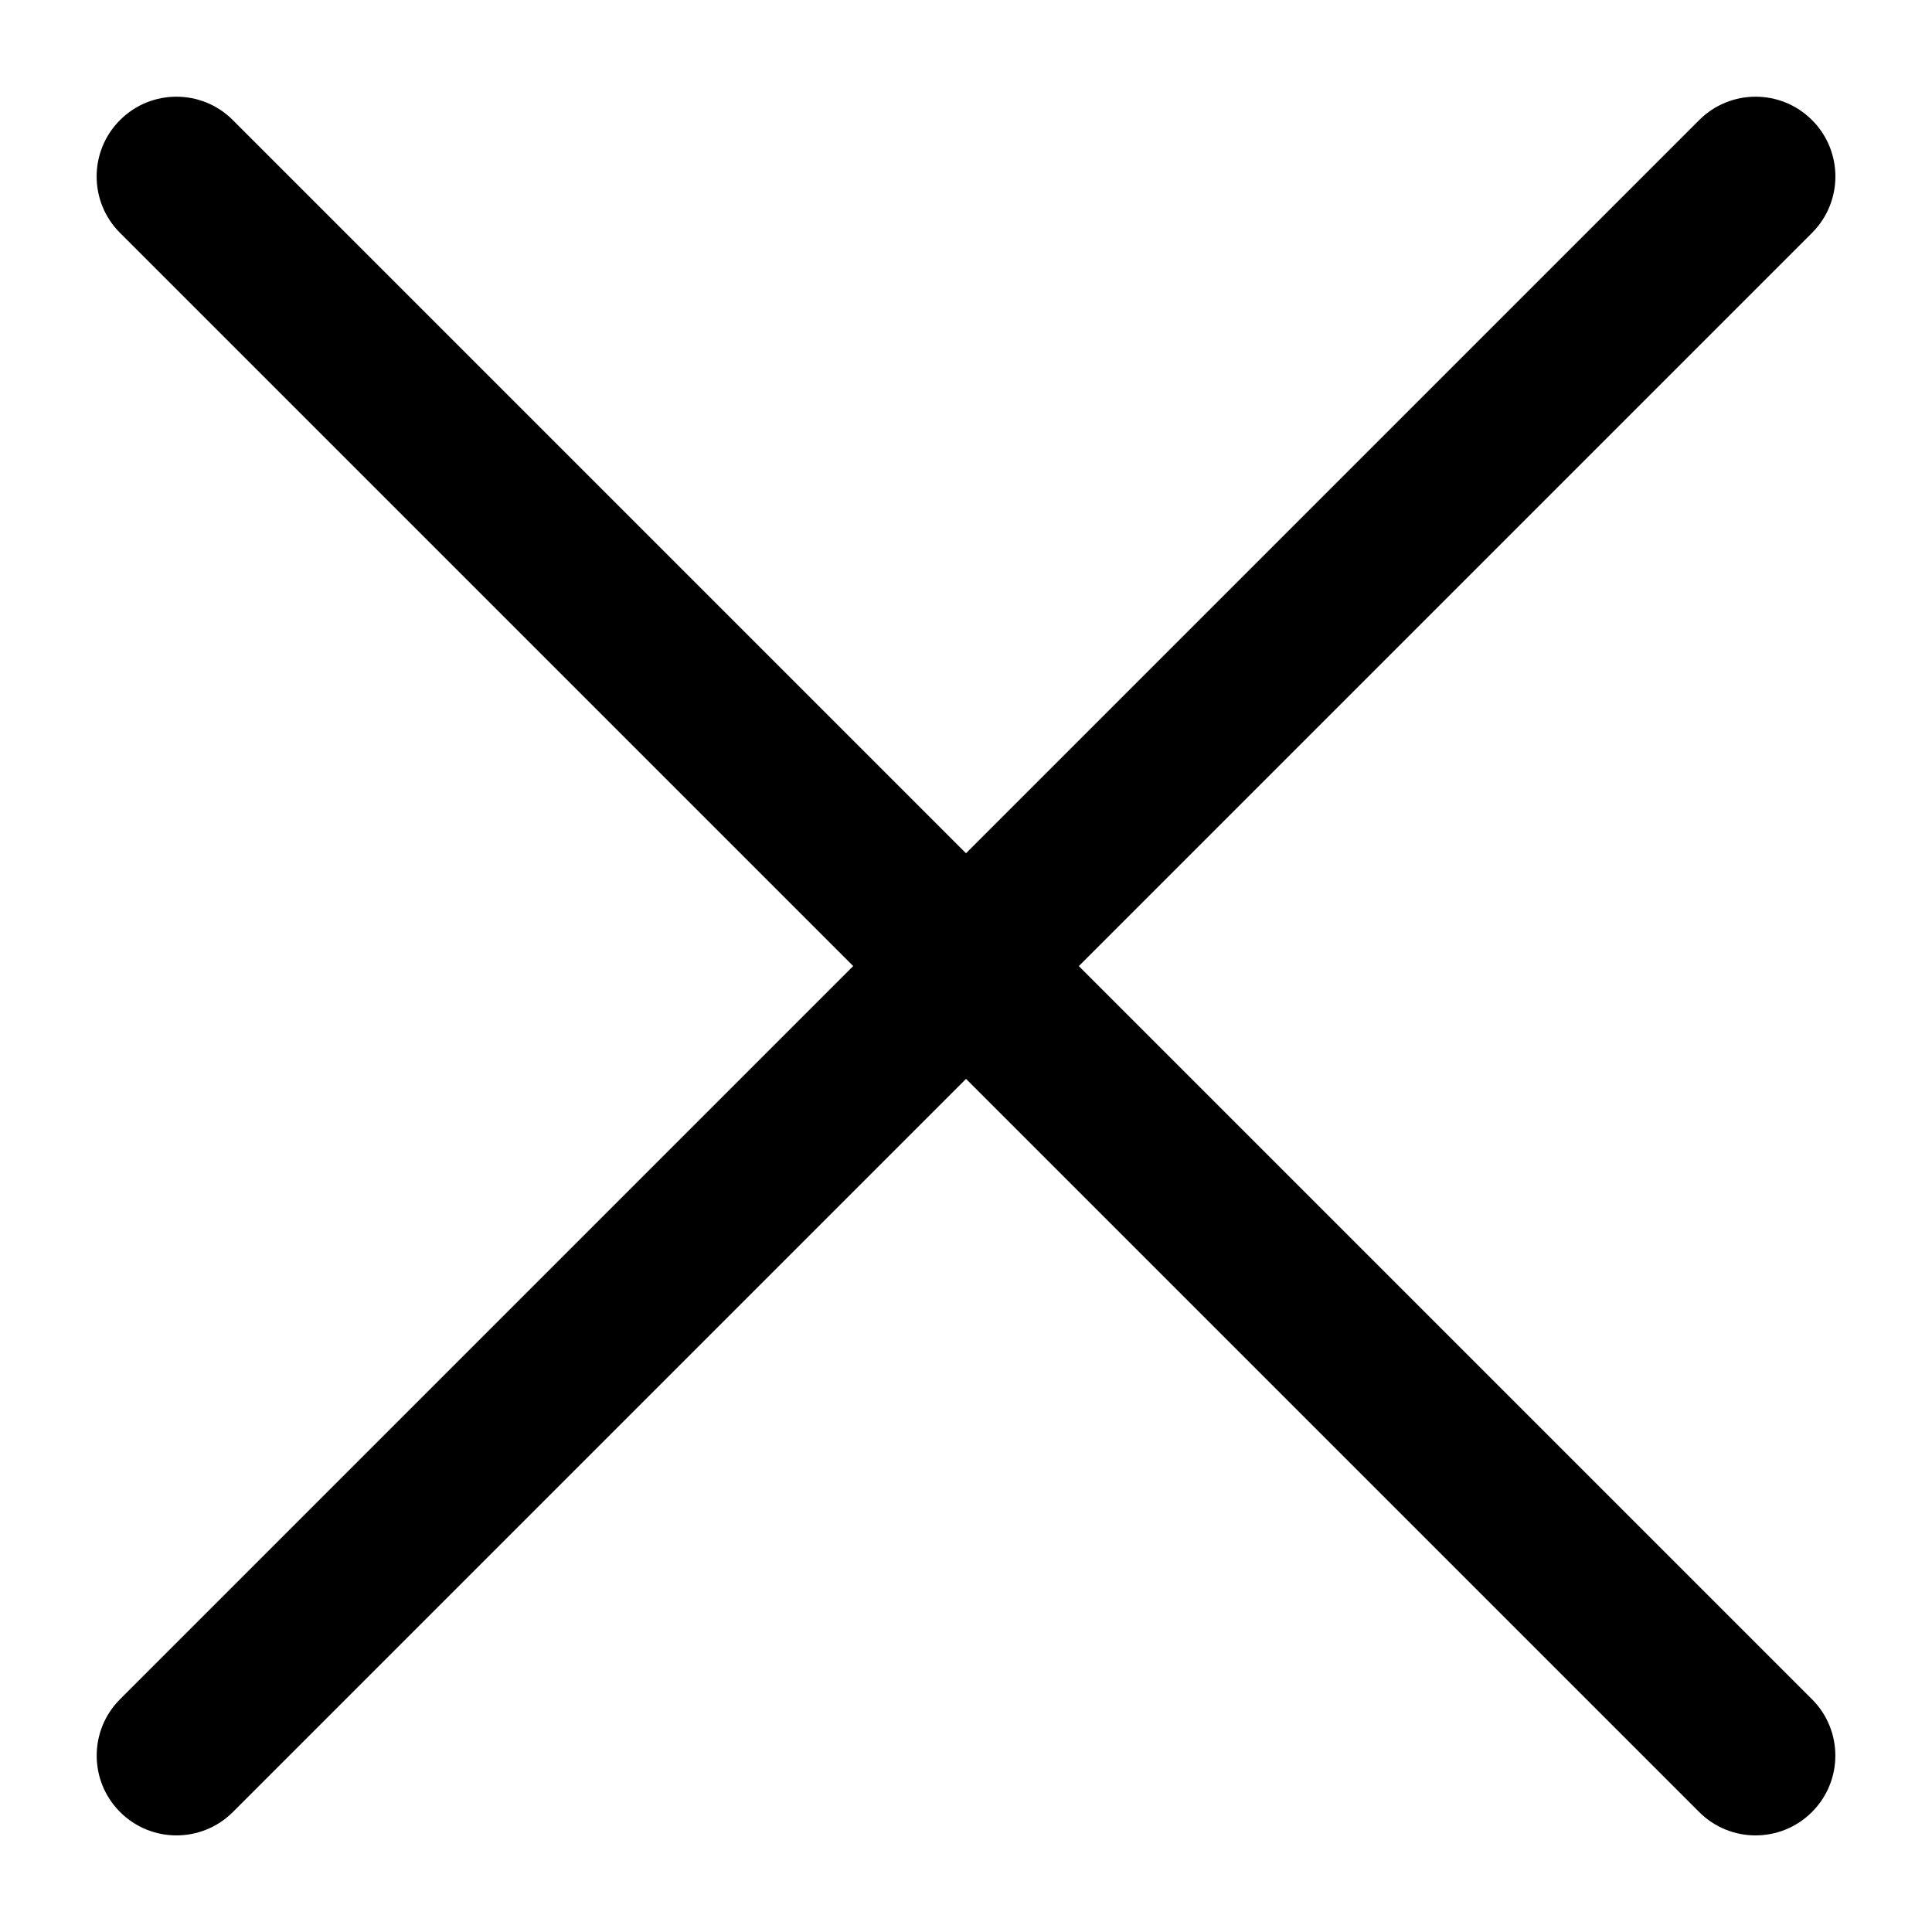
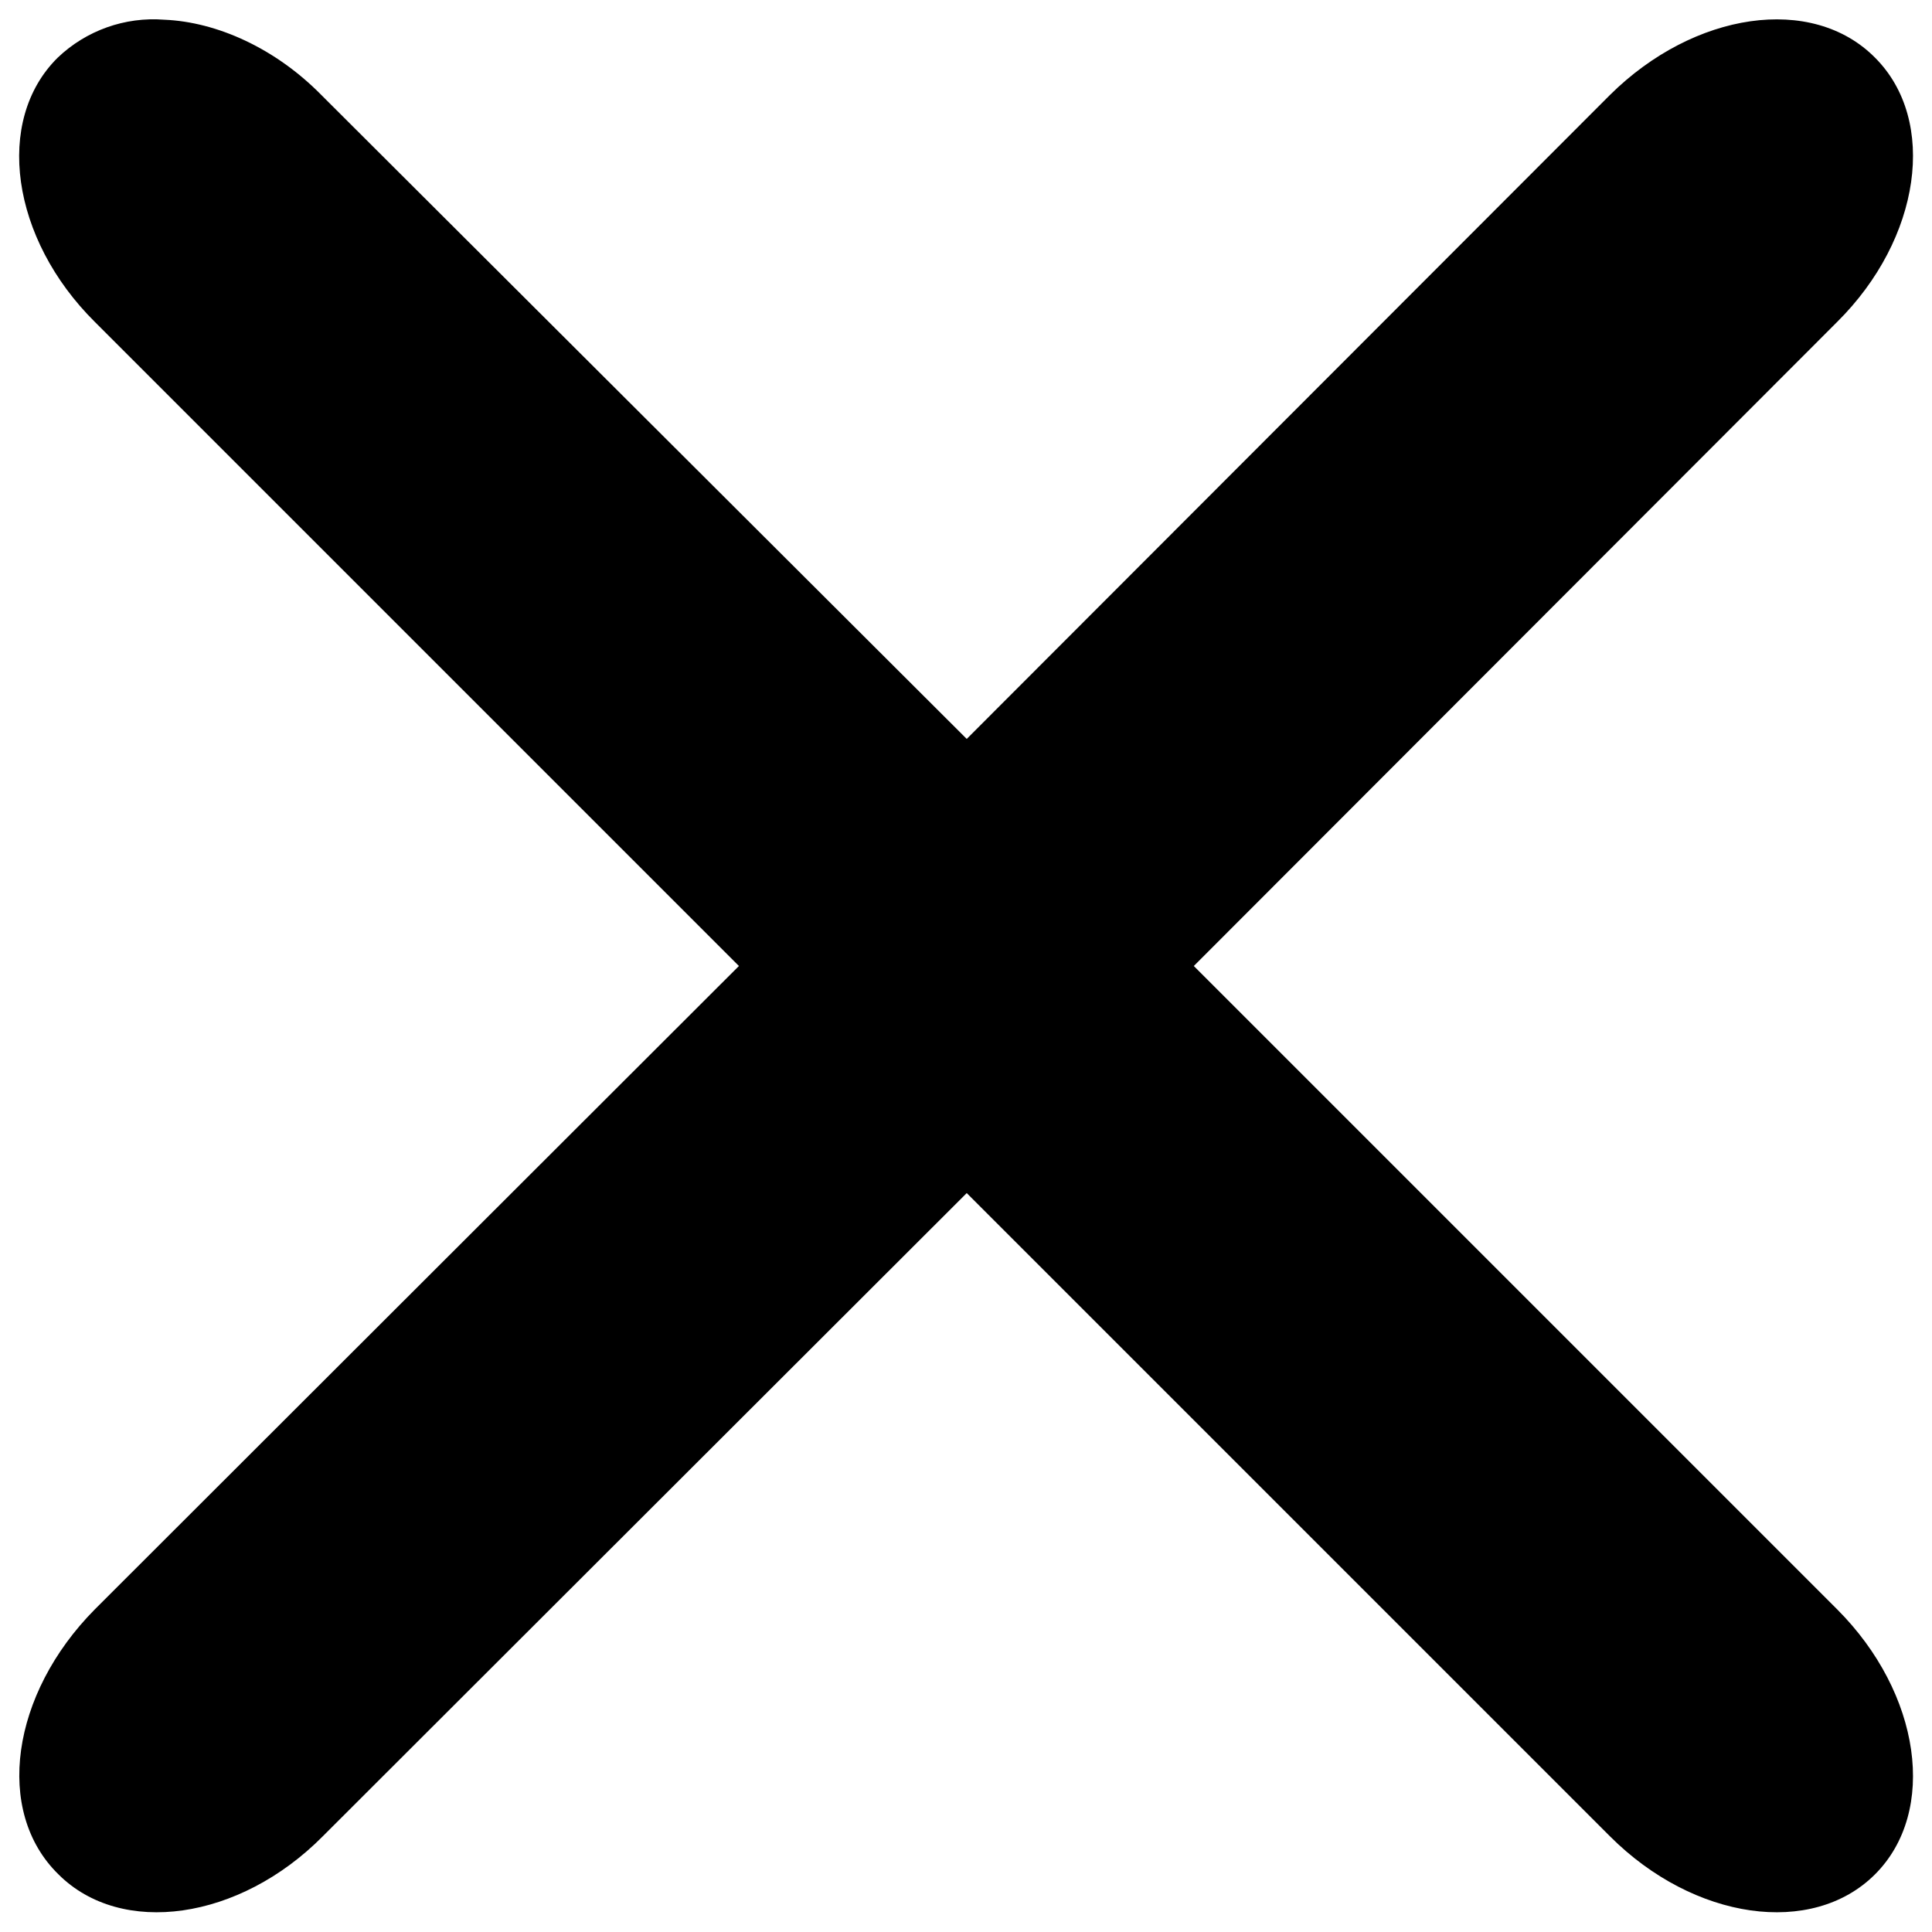
- <svg xmlns="http://www.w3.org/2000/svg" viewBox="0 0 26.458 26.458">
-   <rect width="32.768" height="2.185" x="-16.384" y="17.617" ry="1.092" style="fill:#000;stroke-width:.219" transform="scale(-1 1) rotate(45)" />
-   <rect width="32.768" height="2.185" x="2.325" y="-1.092" ry="1.092" style="fill:#000;stroke-width:.219" transform="rotate(45)" />
+ <svg xmlns="http://www.w3.org/2000/svg" viewBox="0 0 26.46 26.46">
+   <path d="M2.25.27A1.9 1.9 0 0 0 .79.79c-.87.86-.64 2.48.51 3.62l8.82 8.82-8.82 8.81C.15 23.2-.08 24.81.8 25.67c.86.86 2.48.63 3.62-.52l8.82-8.81 8.81 8.81c1.15 1.15 2.77 1.38 3.63.52.86-.86.63-2.48-.52-3.63l-8.81-8.81 8.81-8.82c1.15-1.14 1.38-2.76.52-3.62-.86-.87-2.48-.63-3.63.51l-8.81 8.82L4.4 1.3C3.77.66 2.97.3 2.25.27Z" style="fill:#000;stroke-width:.294" />
</svg>
